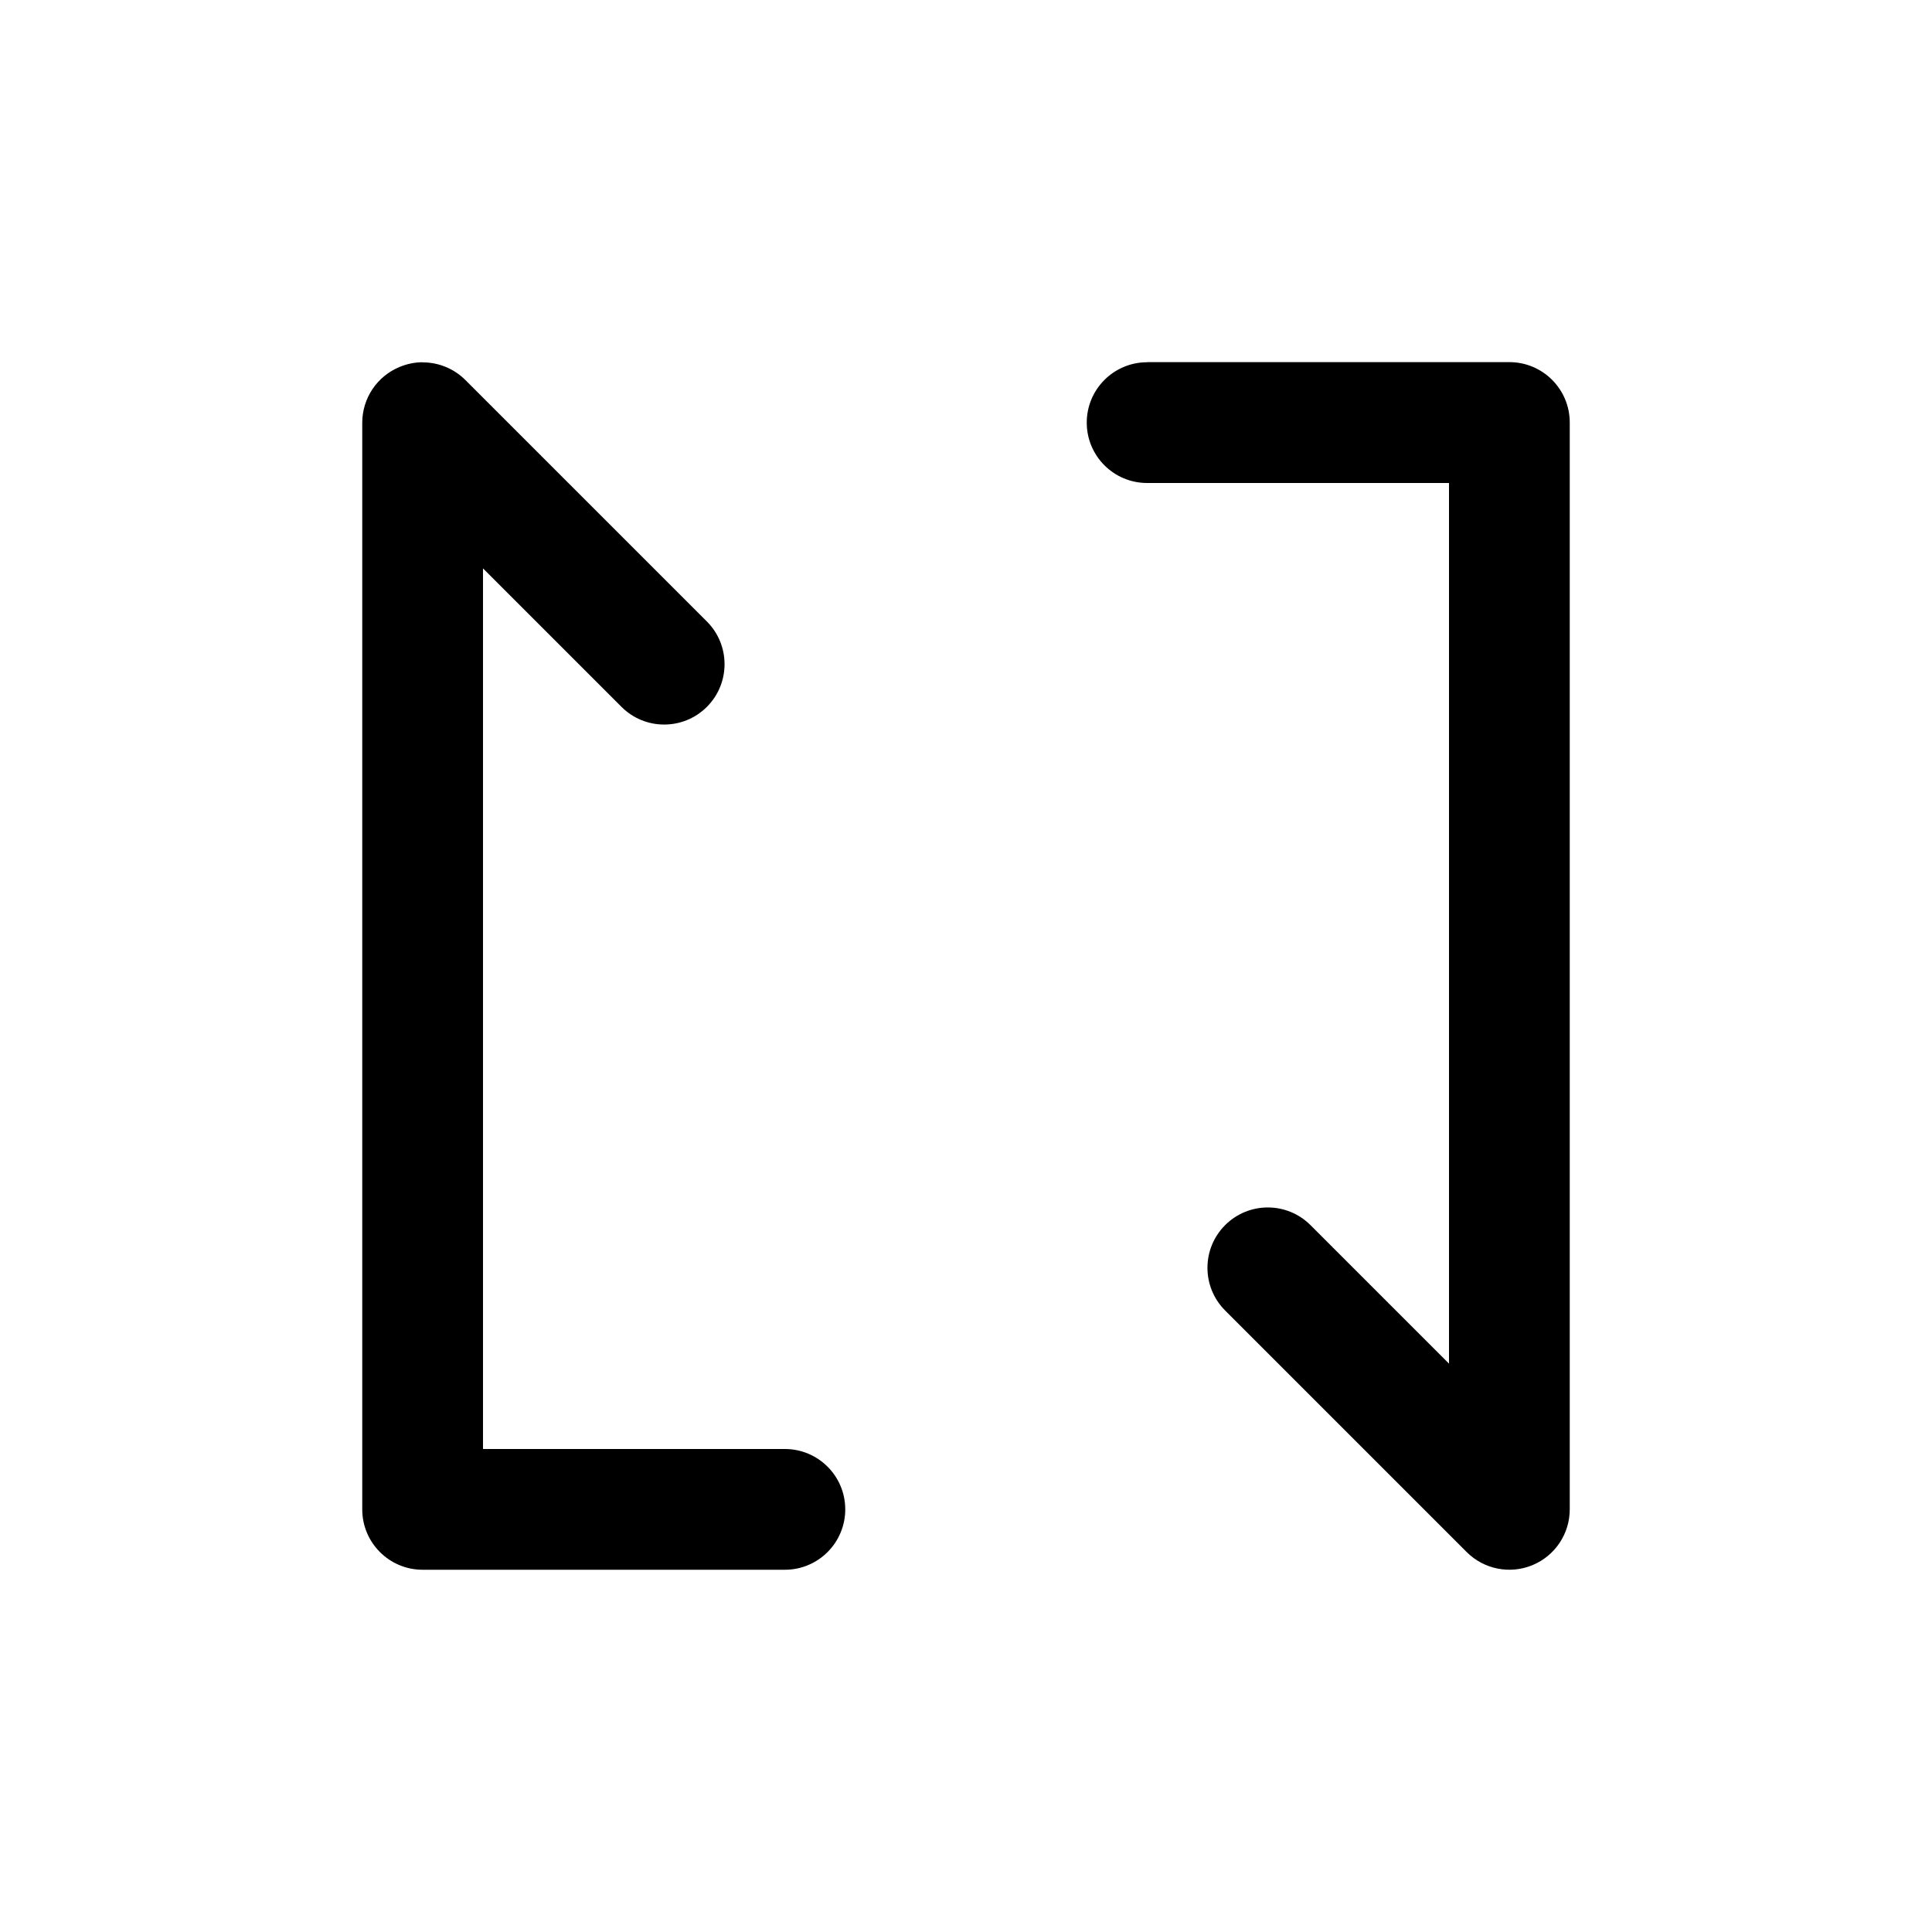
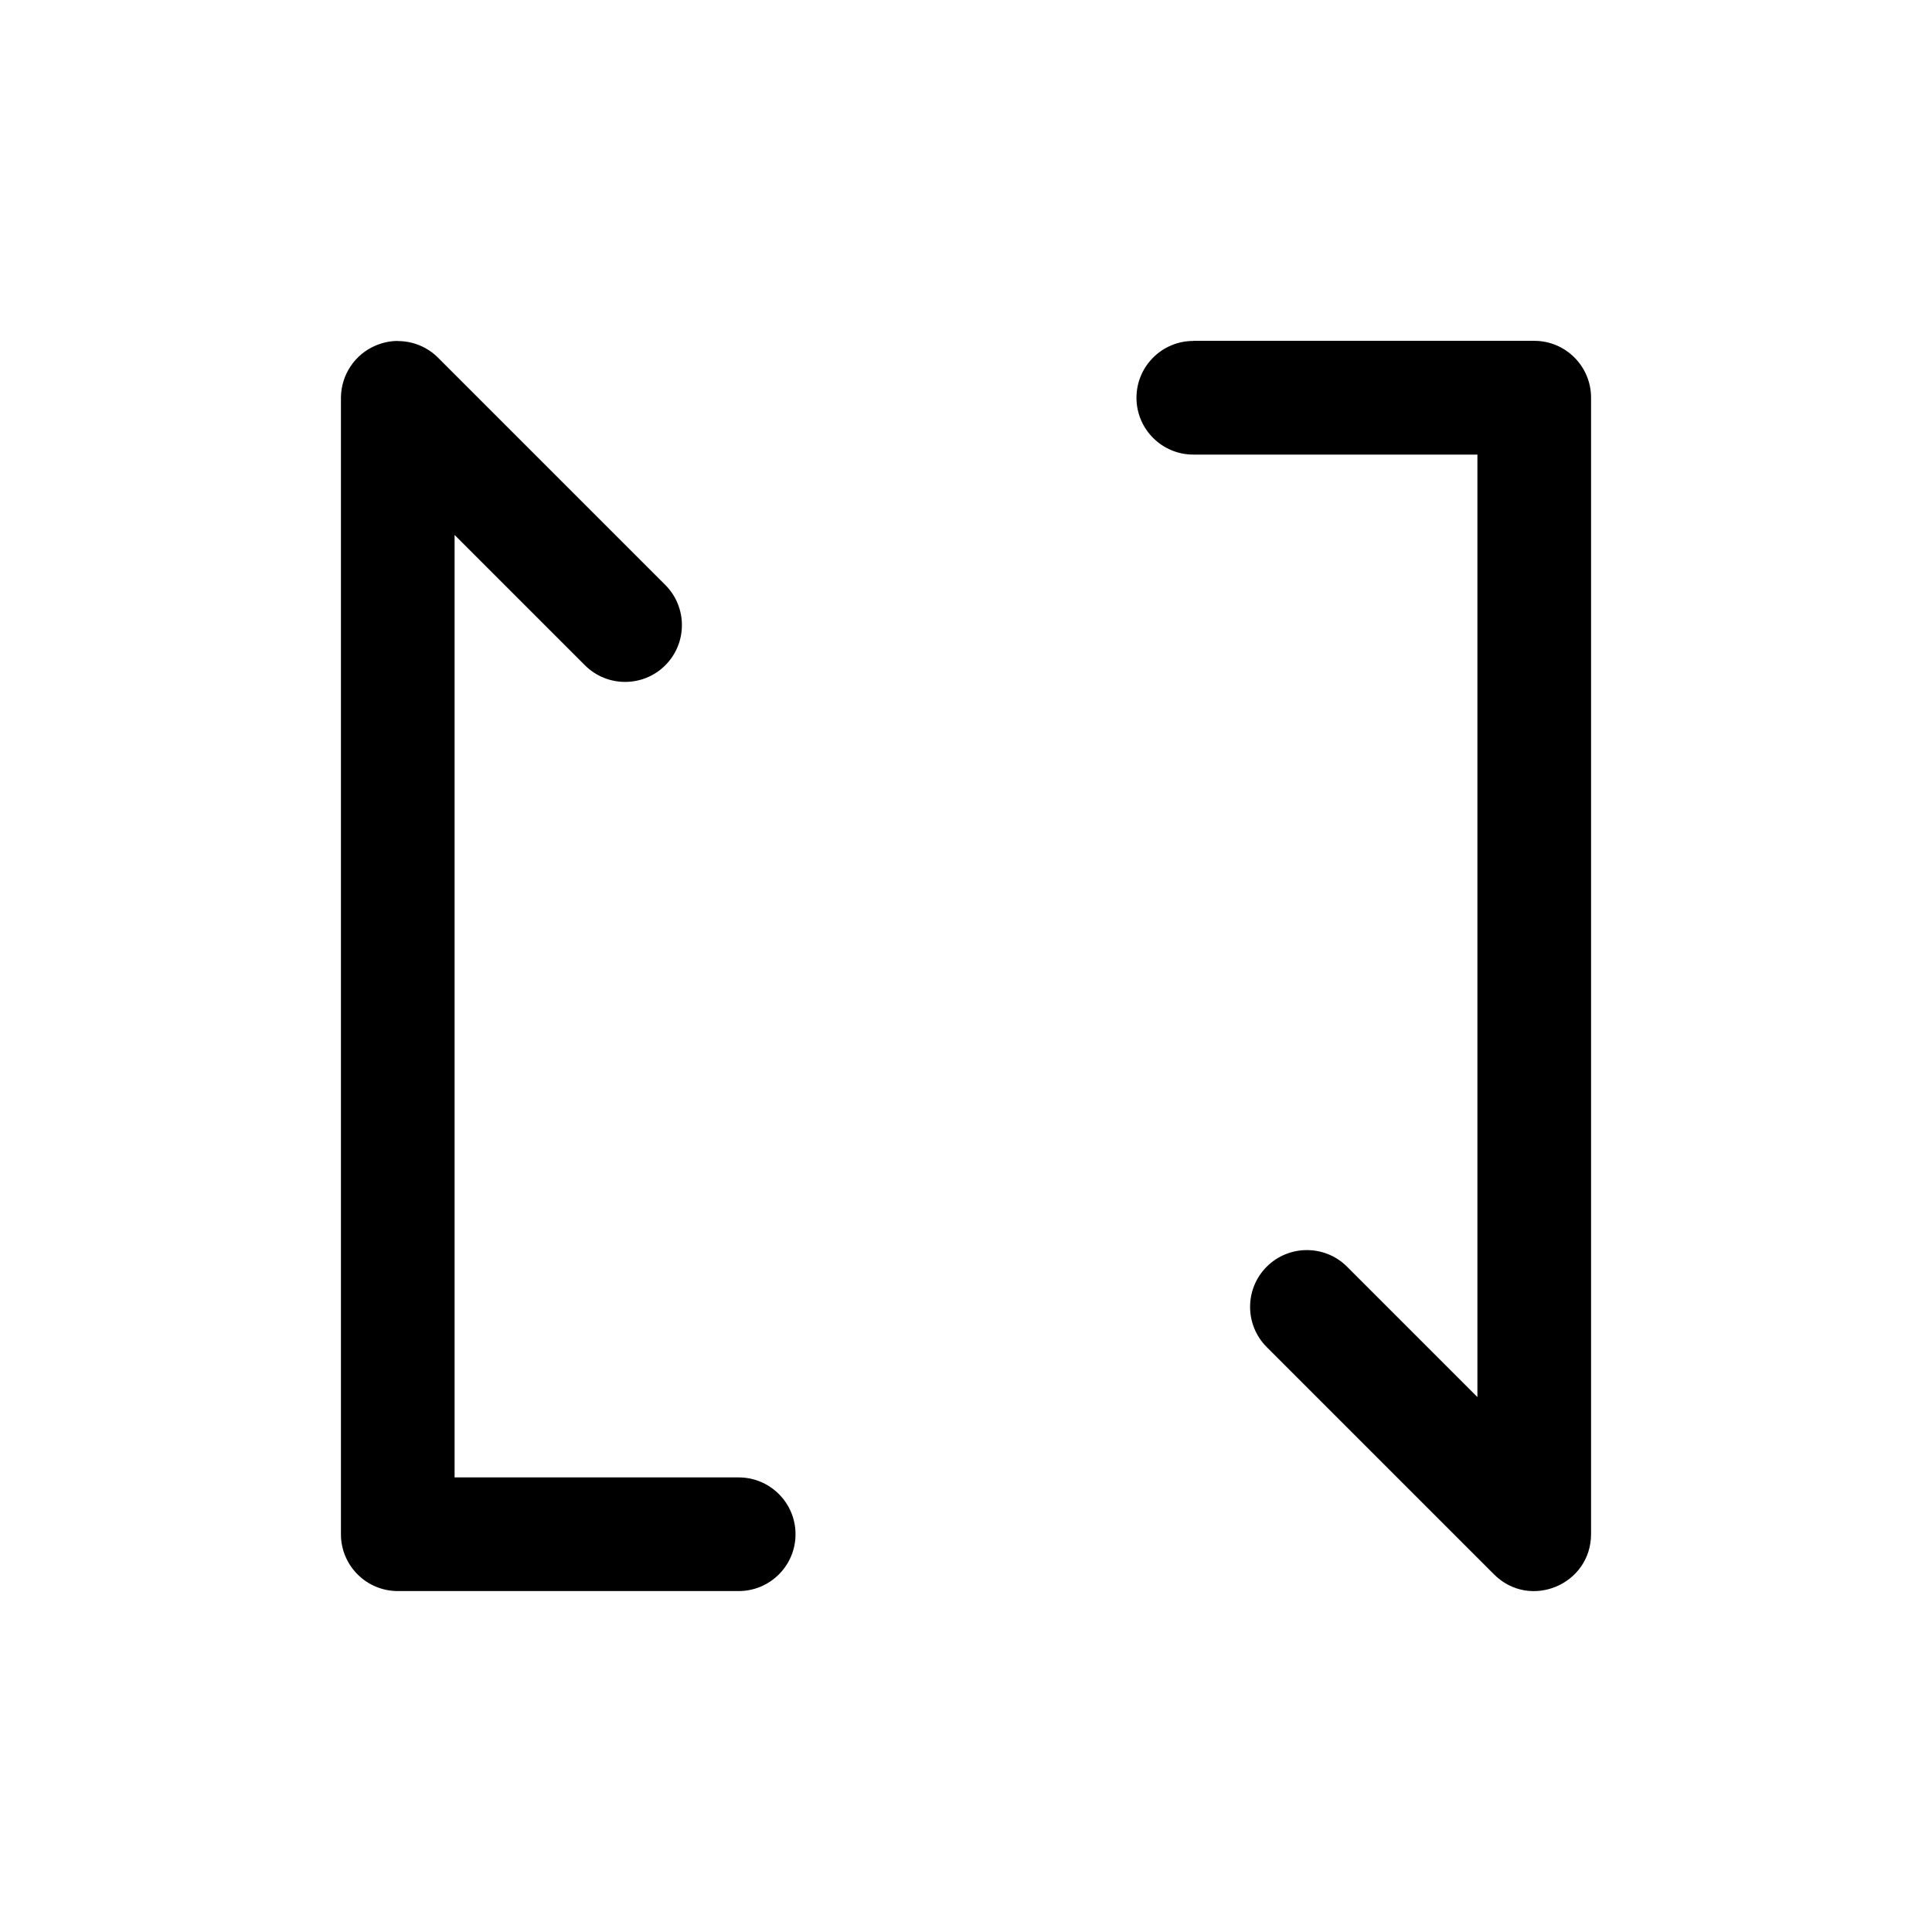
- <svg xmlns="http://www.w3.org/2000/svg" width="16" height="16" version="1.1" viewBox="0 0 16 16">
-   <path d="m3.5 3a.5.5 0 00-.191.039.5.5 0 00-.309.461v9a.5.5 0 00.5.5h3a.5.5 0 00.5-.5.5.5 0 00-.5-.5h-2.5v-7.293l1.147 1.147a.5.5 0 00.707 0 .5.5 0 000-.707l-2-2a.5.5 0 00-.354-.146zm6 0a.5.5 0 00-.5.5.5.5 0 00.5.5h2.5v7.293l-1.147-1.147a.5.5 0 00-.707 0 .5.5 0 000 .707l2 2a.5.5 0 00.854-.354v-9a.5.5 0 00-.5-.5h-3z" />
+ <svg xmlns="http://www.w3.org/2000/svg" width="17" height="17" version="1.1" viewBox="0 0 17 17">
+   <path d="m3.5 3c-.066 0-.131.014-.191.039-.186.077-.308.259-.309.461v10c2.76e-5.276.224.5.5.5h3c.276 0 .5-.224.5-.5s-.224-.5-.5-.5h-2.5v-8.293l1.147 1.147c.195.195.512.195.707 0 .195-.195.195-.512 0-.707l-2-2c-.094-.094-.221-.146-.354-.146zm7 0c-.276 0-.5.224-.5.5s.224.5.5.5h2.5v8.293l-1.147-1.147c-.195-.195-.512-.195-.707 0-.195.195-.195.512 0 .707l2 2c.315.315.853.092.854-.354v-10c-2.8e-5-.276-.224-.5-.5-.5h-3z" />
</svg>
